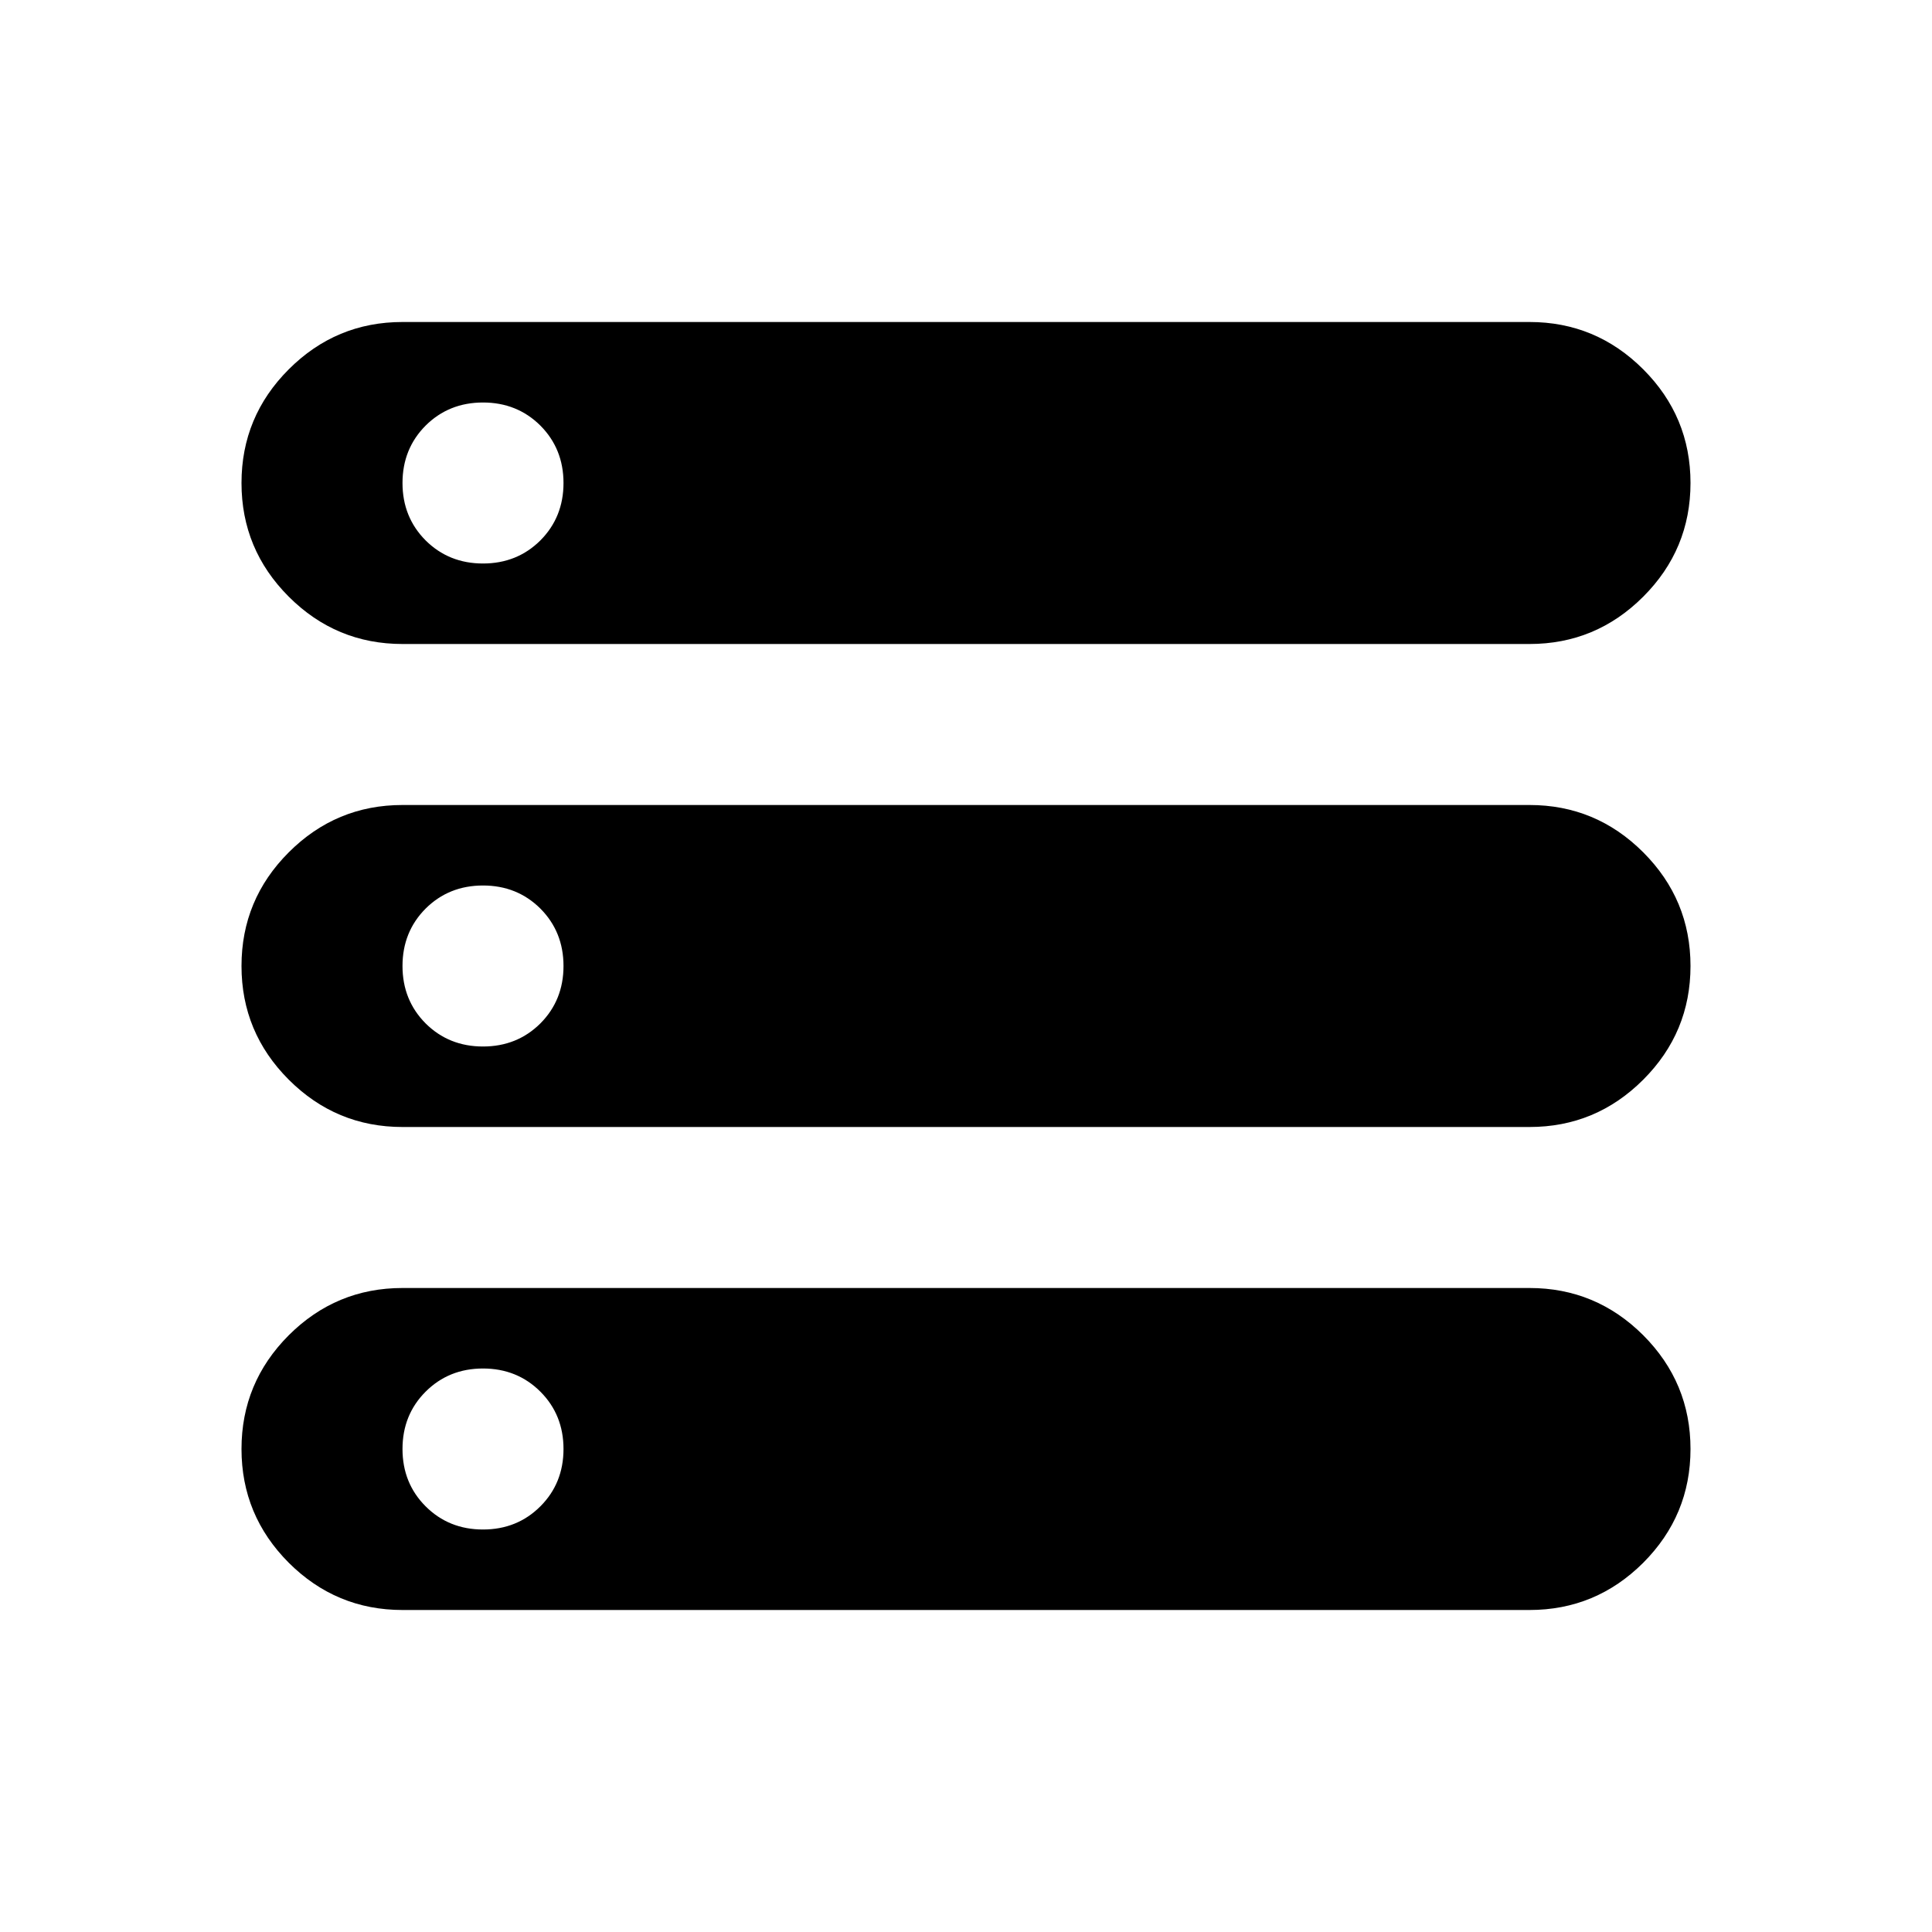
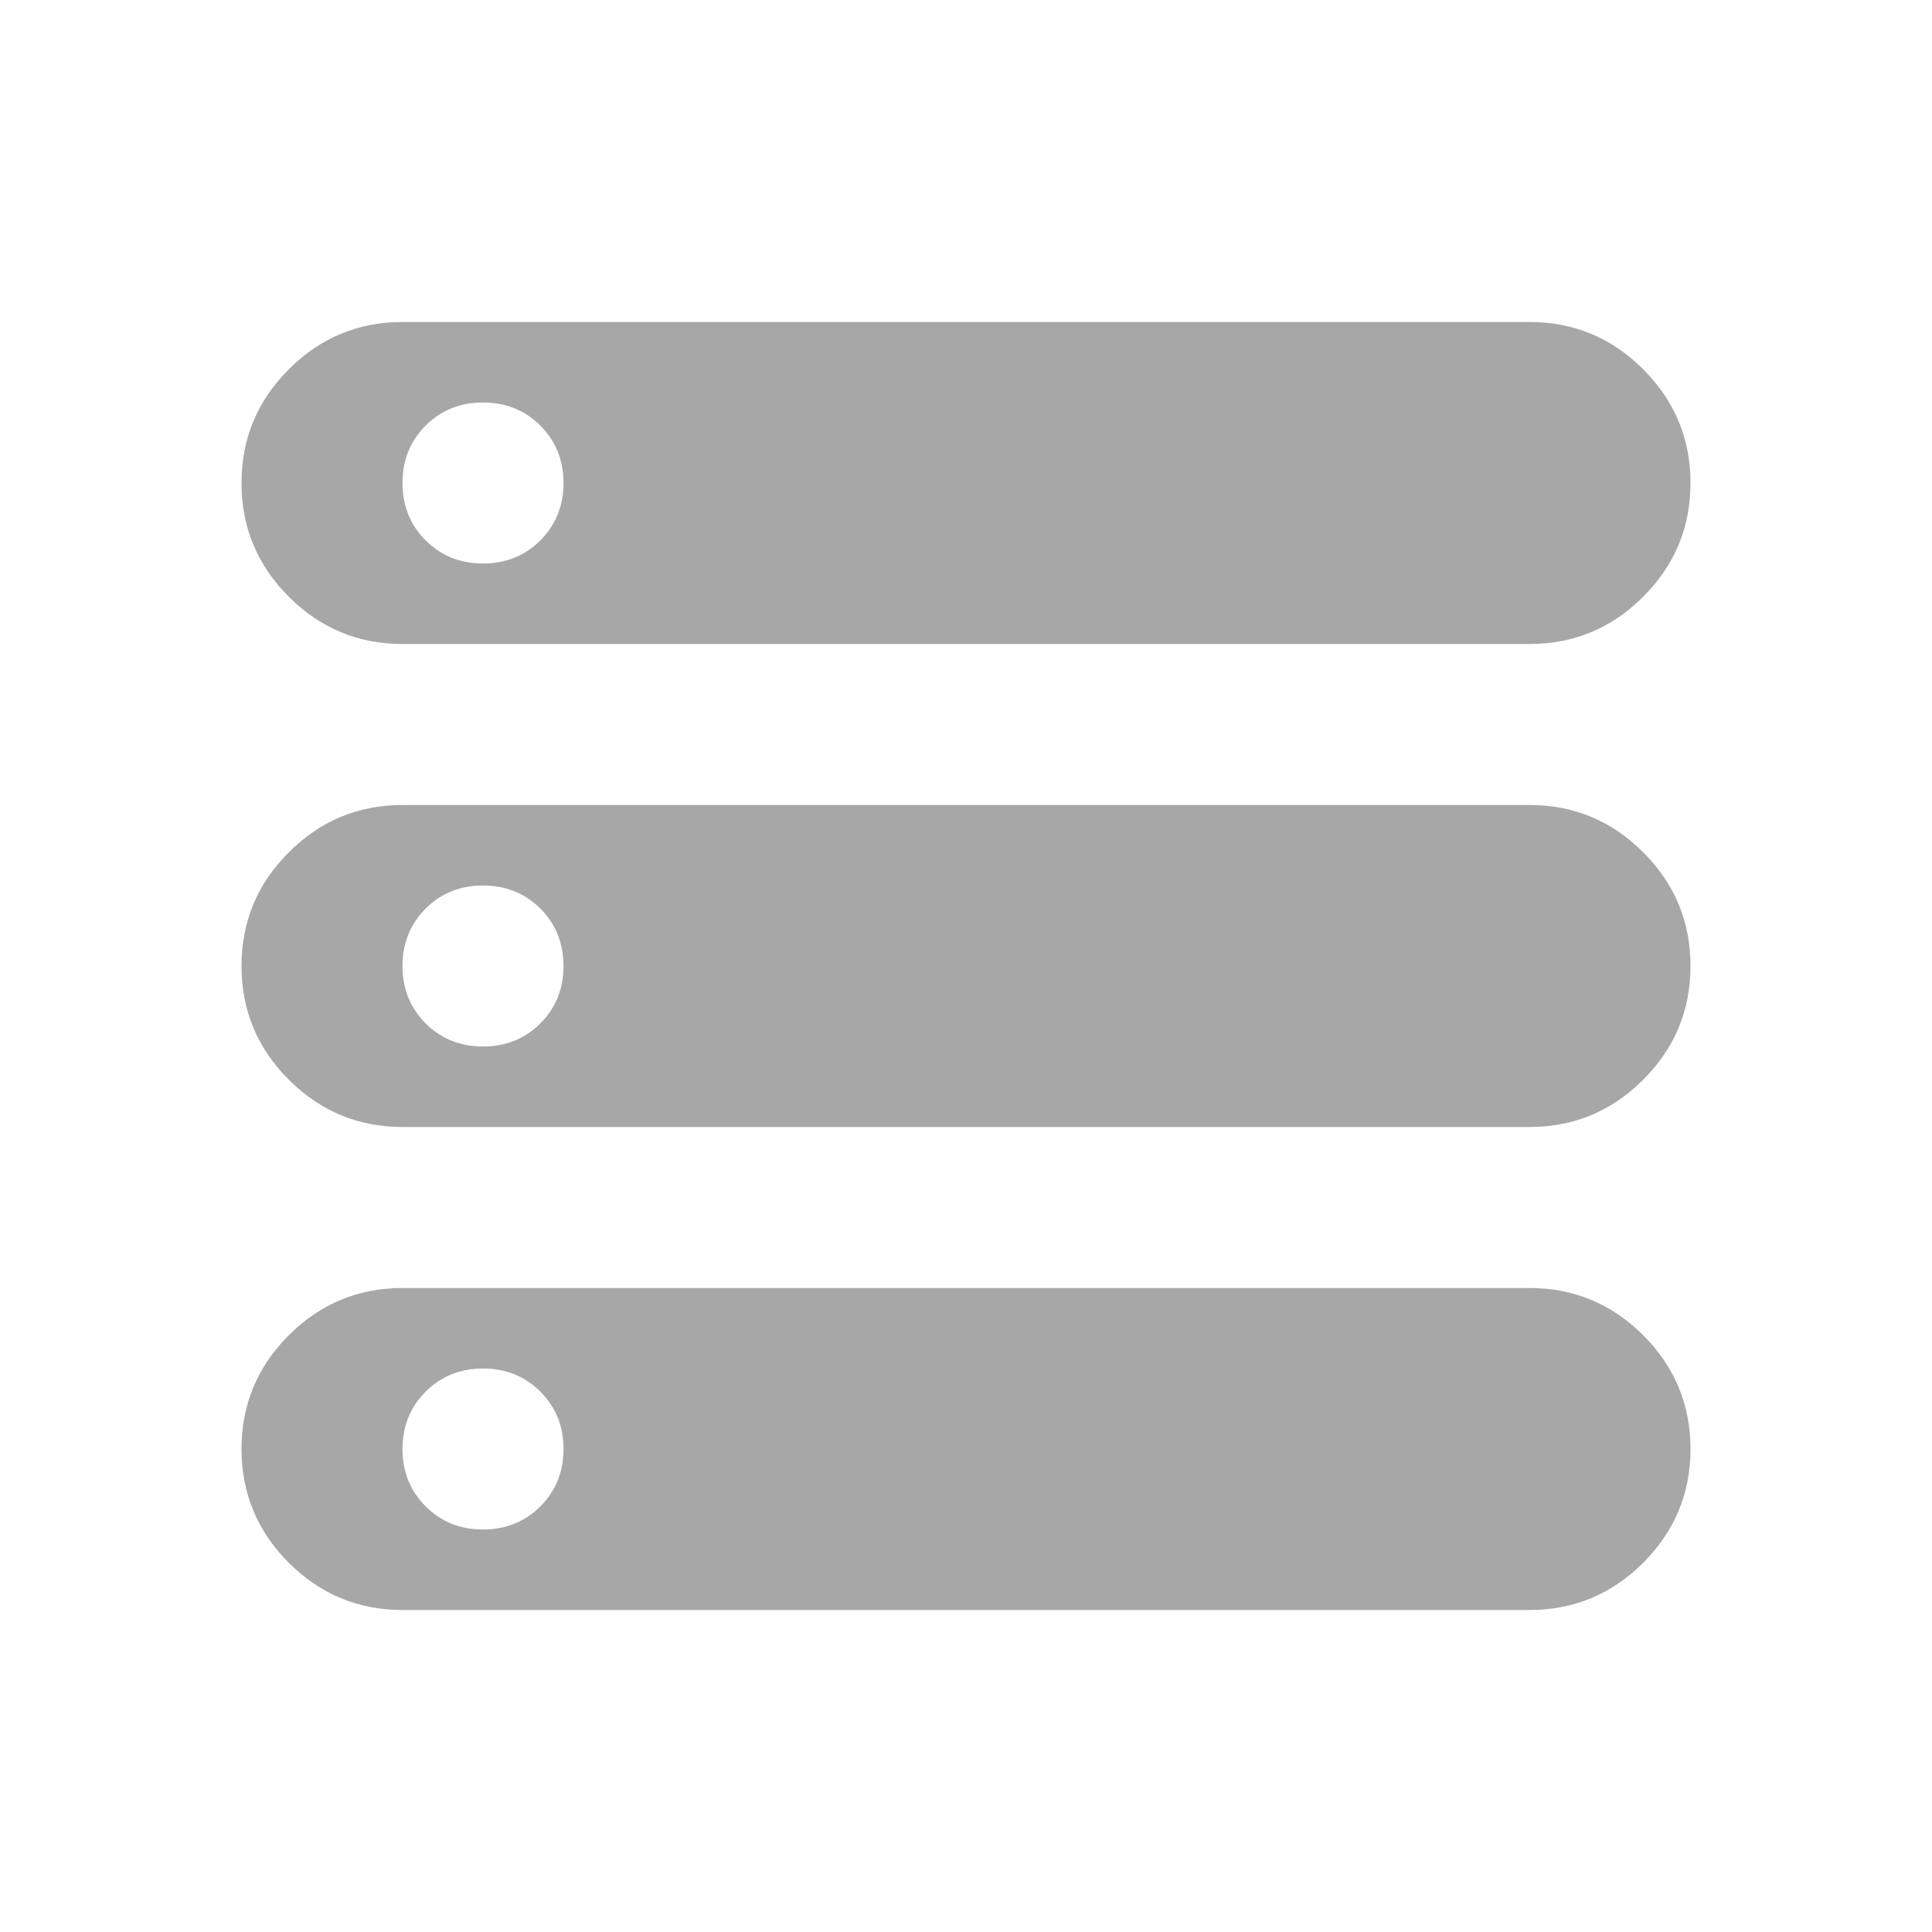
<svg xmlns="http://www.w3.org/2000/svg" width="24" height="24" viewBox="0 0 24 24" fill="none">
  <mask id="mask0_957_896" style="mask-type:alpha" maskUnits="userSpaceOnUse" x="0" y="0" width="24" height="24">
    <rect width="24" height="24" fill="#D9D9D9" />
  </mask>
  <g mask="url(#mask0_957_896)">
-     <path d="M5 20C4.45 20 3.979 19.804 3.587 19.413C3.196 19.021 3 18.55 3 18C3 17.45 3.196 16.979 3.587 16.587C3.979 16.196 4.45 16 5 16H19C19.55 16 20.021 16.196 20.413 16.587C20.804 16.979 21 17.45 21 18C21 18.55 20.804 19.021 20.413 19.413C20.021 19.804 19.55 20 19 20H5ZM5 8C4.45 8 3.979 7.804 3.587 7.412C3.196 7.021 3 6.55 3 6C3 5.45 3.196 4.979 3.587 4.588C3.979 4.196 4.45 4 5 4H19C19.55 4 20.021 4.196 20.413 4.588C20.804 4.979 21 5.45 21 6C21 6.55 20.804 7.021 20.413 7.412C20.021 7.804 19.55 8 19 8H5ZM5 14C4.45 14 3.979 13.804 3.587 13.412C3.196 13.021 3 12.55 3 12C3 11.45 3.196 10.979 3.587 10.588C3.979 10.196 4.45 10 5 10H19C19.55 10 20.021 10.196 20.413 10.588C20.804 10.979 21 11.45 21 12C21 12.55 20.804 13.021 20.413 13.412C20.021 13.804 19.55 14 19 14H5ZM6.713 6.713C6.904 6.521 7 6.283 7 6C7 5.717 6.904 5.479 6.713 5.287C6.521 5.096 6.283 5 6 5C5.717 5 5.479 5.096 5.287 5.287C5.096 5.479 5 5.717 5 6C5 6.283 5.096 6.521 5.287 6.713C5.479 6.904 5.717 7 6 7C6.283 7 6.521 6.904 6.713 6.713ZM6.713 12.713C6.904 12.521 7 12.283 7 12C7 11.717 6.904 11.479 6.713 11.287C6.521 11.096 6.283 11 6 11C5.717 11 5.479 11.096 5.287 11.287C5.096 11.479 5 11.717 5 12C5 12.283 5.096 12.521 5.287 12.713C5.479 12.904 5.717 13 6 13C6.283 13 6.521 12.904 6.713 12.713ZM6.713 18.712C6.904 18.521 7 18.283 7 18C7 17.717 6.904 17.479 6.713 17.288C6.521 17.096 6.283 17 6 17C5.717 17 5.479 17.096 5.287 17.288C5.096 17.479 5 17.717 5 18C5 18.283 5.096 18.521 5.287 18.712C5.479 18.904 5.717 19 6 19C6.283 19 6.521 18.904 6.713 18.712Z" fill="currentColor" />
+     <path d="M5 20C4.45 20 3.979 19.804 3.587 19.413C3.196 19.021 3 18.55 3 18C3 17.45 3.196 16.979 3.587 16.587C3.979 16.196 4.45 16 5 16H19C19.55 16 20.021 16.196 20.413 16.587C20.804 16.979 21 17.45 21 18C21 18.55 20.804 19.021 20.413 19.413C20.021 19.804 19.55 20 19 20H5ZM5 8C4.45 8 3.979 7.804 3.587 7.412C3.196 7.021 3 6.55 3 6C3 5.45 3.196 4.979 3.587 4.588C3.979 4.196 4.45 4 5 4H19C19.55 4 20.021 4.196 20.413 4.588C20.804 4.979 21 5.45 21 6C21 6.55 20.804 7.021 20.413 7.412C20.021 7.804 19.55 8 19 8H5ZM5 14C4.45 14 3.979 13.804 3.587 13.412C3.196 13.021 3 12.55 3 12C3 11.45 3.196 10.979 3.587 10.588C3.979 10.196 4.45 10 5 10H19C19.55 10 20.021 10.196 20.413 10.588C20.804 10.979 21 11.45 21 12C21 12.55 20.804 13.021 20.413 13.412C20.021 13.804 19.55 14 19 14H5ZM6.713 6.713C6.904 6.521 7 6.283 7 6C7 5.717 6.904 5.479 6.713 5.287C6.521 5.096 6.283 5 6 5C5.717 5 5.479 5.096 5.287 5.287C5.096 5.479 5 5.717 5 6C5 6.283 5.096 6.521 5.287 6.713C5.479 6.904 5.717 7 6 7C6.283 7 6.521 6.904 6.713 6.713ZM6.713 12.713C6.904 12.521 7 12.283 7 12C7 11.717 6.904 11.479 6.713 11.287C6.521 11.096 6.283 11 6 11C5.717 11 5.479 11.096 5.287 11.287C5.096 11.479 5 11.717 5 12C5 12.283 5.096 12.521 5.287 12.713C5.479 12.904 5.717 13 6 13C6.283 13 6.521 12.904 6.713 12.713ZM6.713 18.712C6.904 18.521 7 18.283 7 18C7 17.717 6.904 17.479 6.713 17.288C6.521 17.096 6.283 17 6 17C5.717 17 5.479 17.096 5.287 17.288C5.096 17.479 5 17.717 5 18C5 18.283 5.096 18.521 5.287 18.712C5.479 18.904 5.717 19 6 19C6.283 19 6.521 18.904 6.713 18.712Z" fill="#A7A7A7" />
  </g>
</svg>
